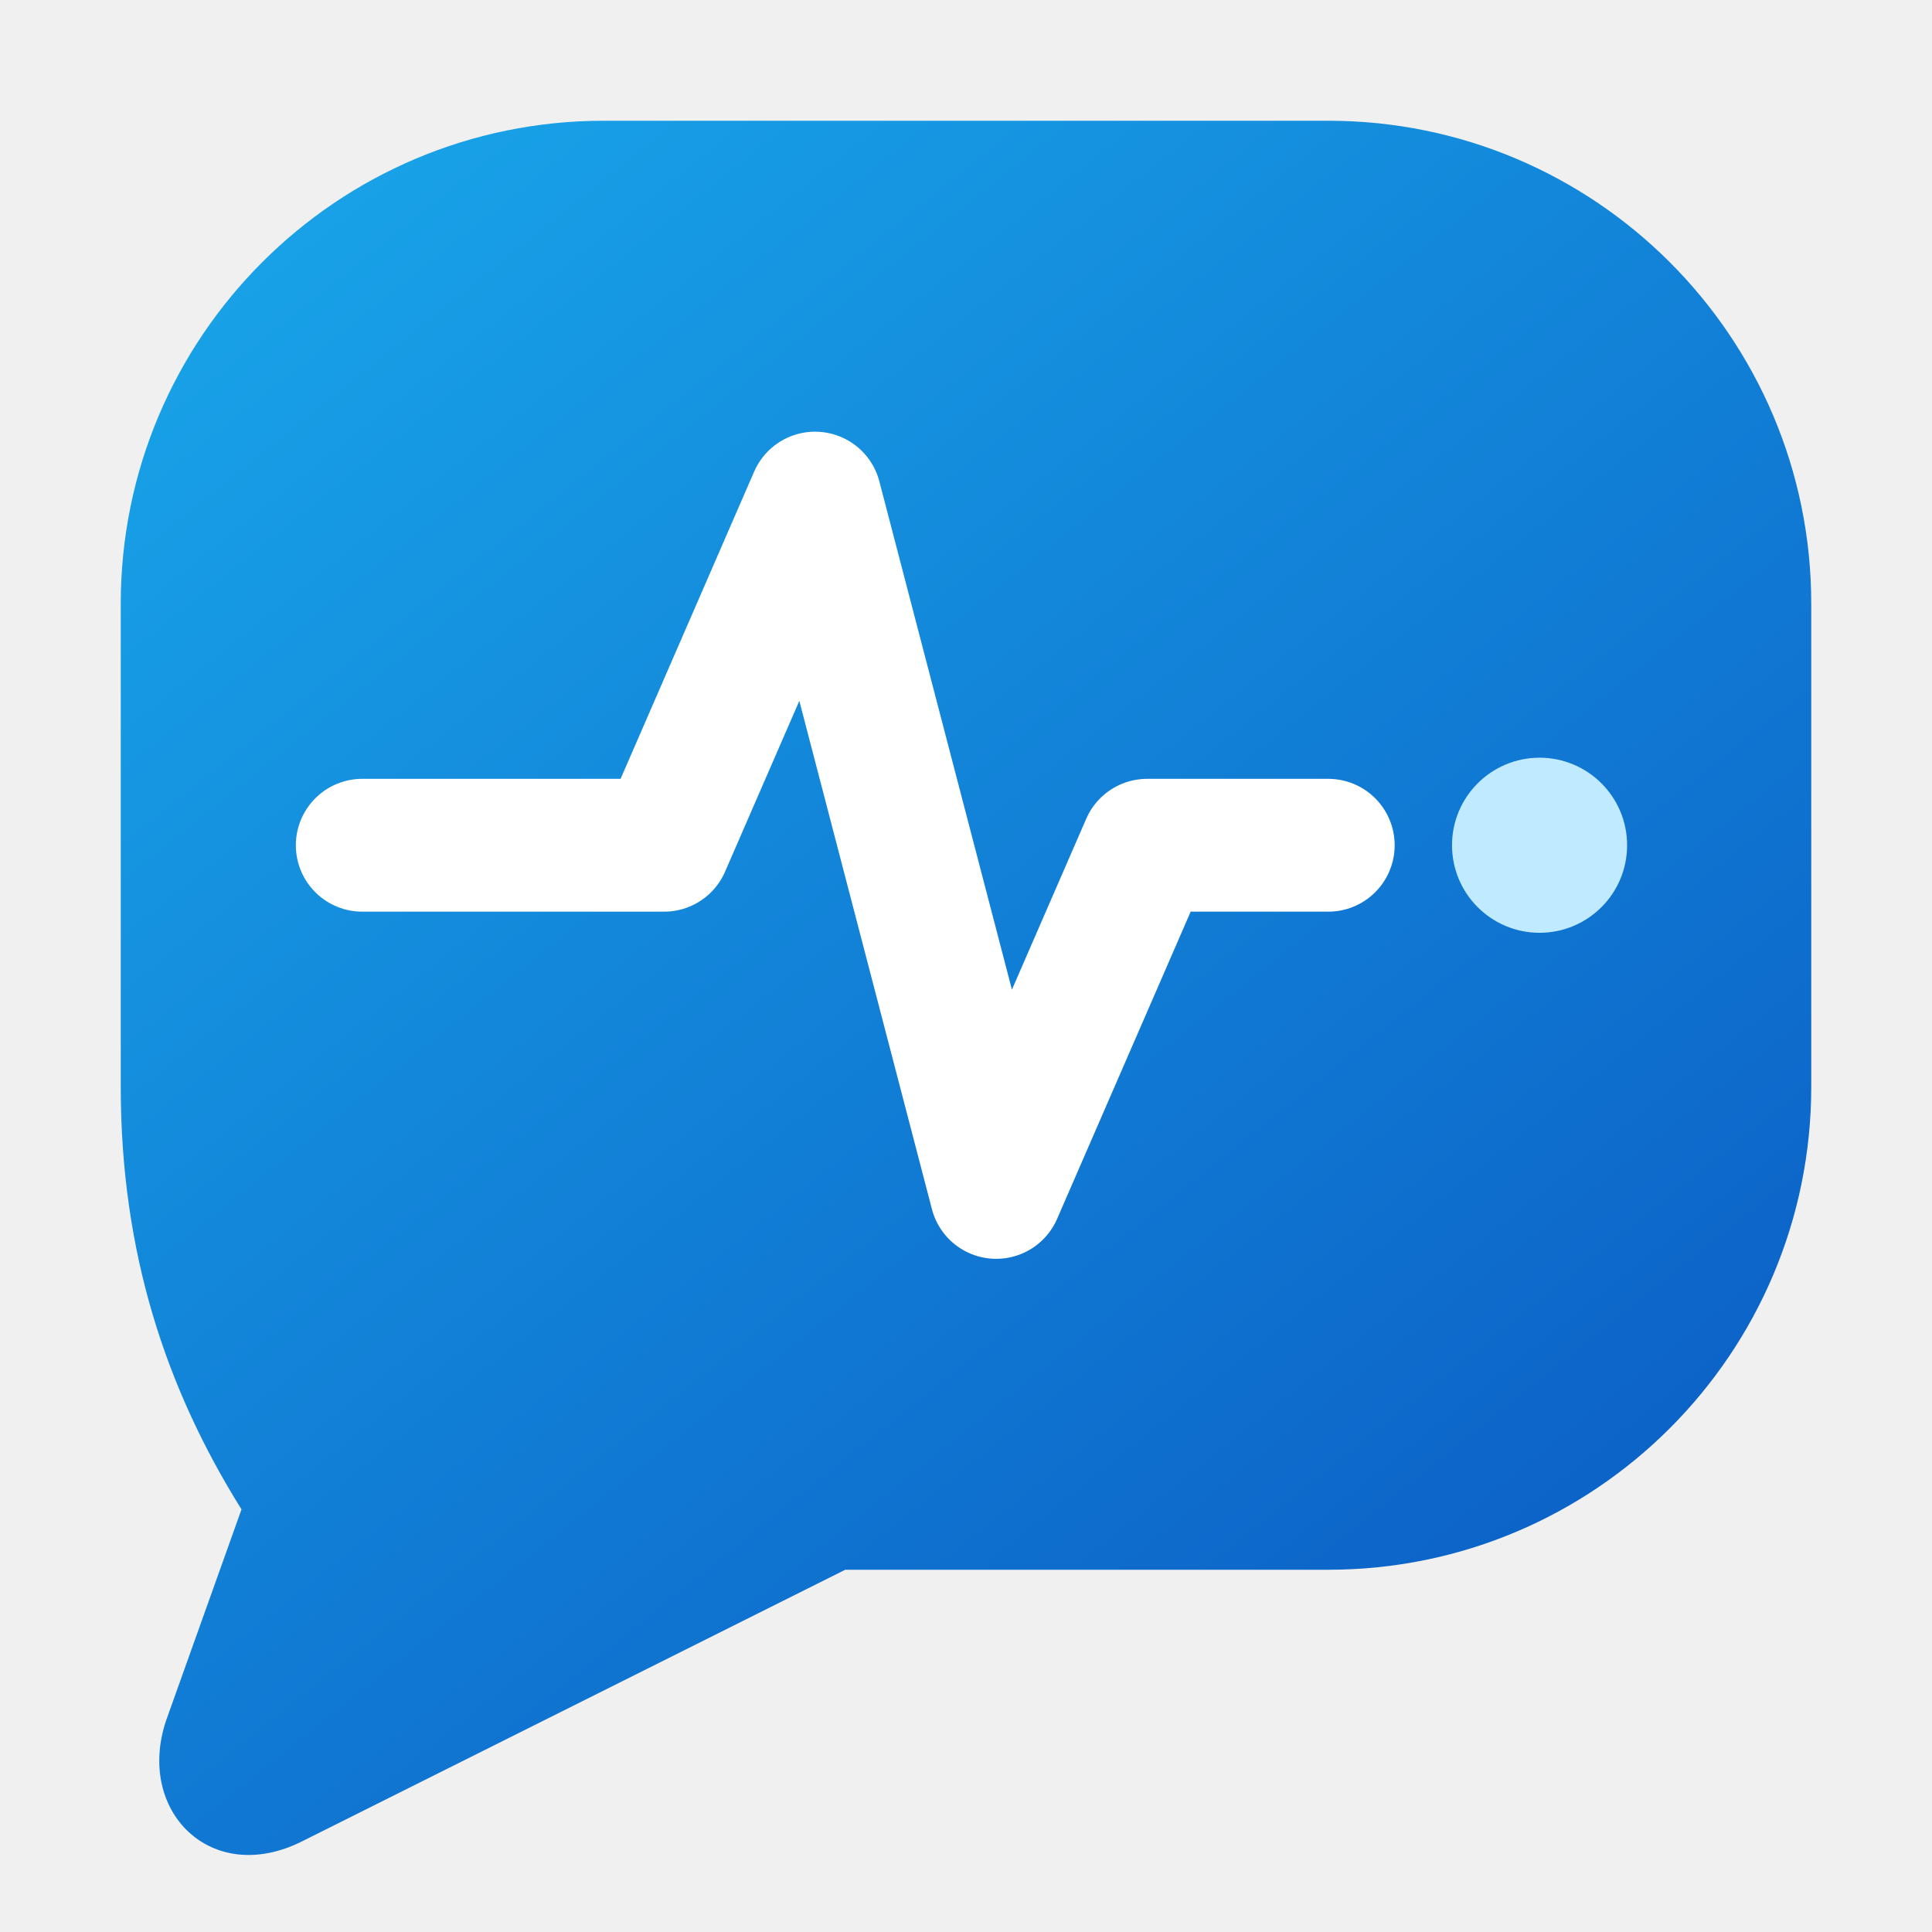
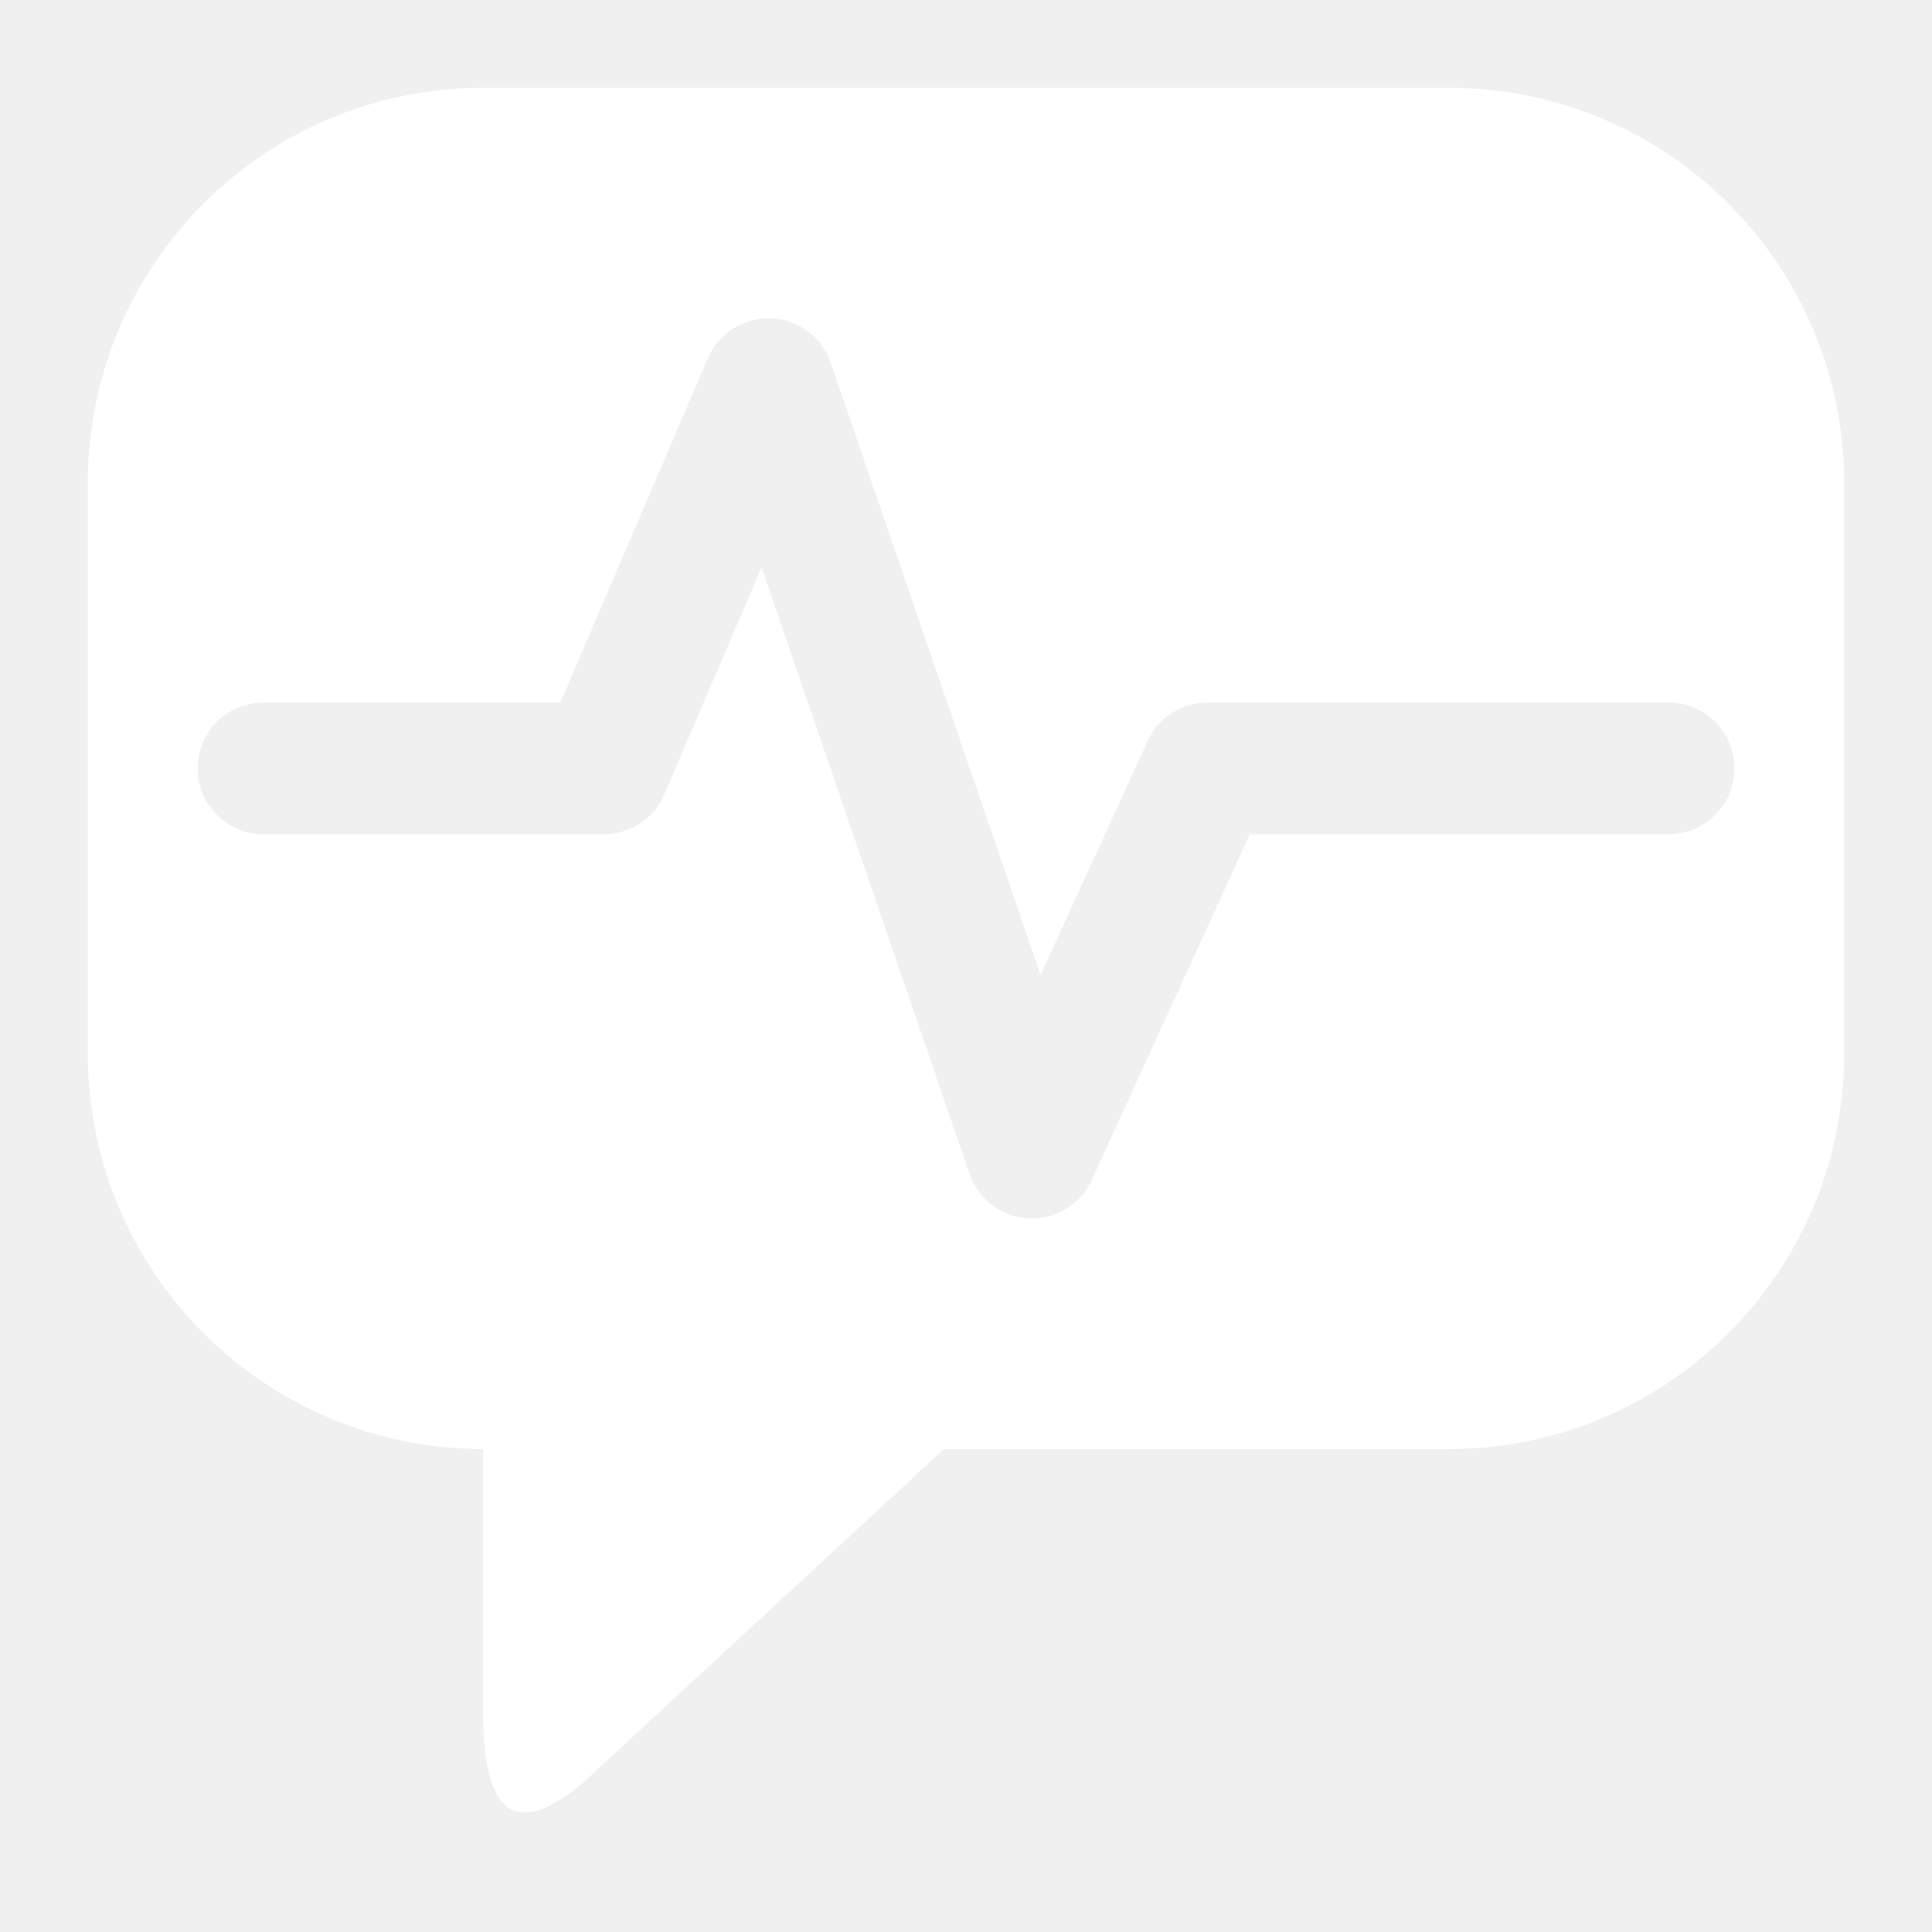
- <svg xmlns="http://www.w3.org/2000/svg" viewBox="0 0 64 64" width="256" height="256" role="img" aria-label="Pulse Chat">
-   <defs>
-     <linearGradient id="lg" x1="8" y1="2" x2="56" y2="62" gradientUnits="userSpaceOnUse">
-       <stop offset="0" stop-color="#19A7EA" />
-       <stop offset="1" stop-color="#0A57C2" />
-     </linearGradient>
-   </defs>
-   <path d="M20 4H44A16 16 0 0 1 60 20V36A16 16 0 0 1 44 52H28L10 61C7 62.5 4.5 60 5.5 57L8 50C5.5 46 4 41.5 4 36V20A16 16 0 0 1 20 4Z" fill="url(#lg)" />
-   <path d="M12 28H22L27 16.5L33 39.5L38 28H44" fill="none" stroke="#FFFFFF" stroke-width="4.4" stroke-linecap="round" stroke-linejoin="round" />
-   <circle cx="51" cy="28" r="2.9" fill="#BFEAFF" />
+ <svg xmlns="http://www.w3.org/2000/svg" viewBox="80 80 352 352" role="img" aria-label="Pulse Chat">
+   <path fill-rule="evenodd" fill="#ffffff" d="M168 96H344A72 72 0 0 1 416 168V272A72 72 0 0 1 344 344H252L186 405Q168 420 168 392V344A72 72 0 0 1 96 272V168A72 72 0 0 1 168 96ZM190.00 232.00L190.78 231.97L191.55 231.90L192.32 231.77L193.07 231.60L193.82 231.38L194.55 231.11L195.26 230.79L195.94 230.42L196.61 230.02L197.24 229.57L197.84 229.08L198.42 228.55L198.95 227.99L199.45 227.40L199.91 226.77L200.33 226.11L200.70 225.43L201.03 224.73L218.75 183.37L256.65 293.89L256.93 294.63L257.26 295.36L257.64 296.05L258.06 296.73L258.53 297.37L259.04 297.98L259.58 298.55L260.17 299.09L260.79 299.59L261.44 300.05L262.12 300.46L262.82 300.82L263.55 301.14L264.29 301.41L265.06 301.63L265.83 301.80L266.62 301.92L267.41 301.99L268.20 302.00L269.00 301.96L269.78 301.87L270.57 301.72L271.34 301.53L272.09 301.28L272.83 300.99L273.54 300.64L274.24 300.25L274.90 299.82L275.53 299.34L276.14 298.82L276.70 298.26L277.23 297.67L277.72 297.04L278.16 296.39L278.56 295.70L278.91 294.99L307.71 232.00L384.00 232.00L384.78 231.97L385.57 231.90L386.34 231.77L387.11 231.59L387.86 231.36L388.59 231.09L389.31 230.76L390.00 230.39L390.67 229.98L391.31 229.52L391.91 229.02L392.49 228.49L393.02 227.91L393.52 227.31L393.98 226.67L394.39 226.00L394.76 225.31L395.09 224.59L395.36 223.86L395.59 223.11L395.77 222.34L395.90 221.57L395.97 220.78L396.00 220.00L395.97 219.22L395.90 218.43L395.77 217.66L395.59 216.89L395.36 216.14L395.09 215.41L394.76 214.69L394.39 214.00L393.98 213.33L393.52 212.69L393.02 212.09L392.49 211.51L391.91 210.98L391.31 210.48L390.67 210.02L390.00 209.61L389.31 209.24L388.59 208.91L387.86 208.64L387.11 208.41L386.34 208.23L385.57 208.10L384.78 208.03L384.00 208.00L300.00 208.00L299.19 208.03L298.39 208.11L297.60 208.24L296.81 208.43L296.04 208.67L295.29 208.96L294.56 209.30L293.86 209.69L293.18 210.13L292.53 210.61L291.92 211.13L291.34 211.69L290.80 212.29L290.31 212.93L289.85 213.59L289.45 214.29L289.09 215.01L269.59 257.65L231.35 146.11L231.07 145.38L230.75 144.67L230.38 143.98L229.97 143.32L229.51 142.69L229.02 142.08L228.48 141.51L227.91 140.98L227.31 140.48L226.68 140.03L226.02 139.62L225.33 139.25L224.62 138.92L223.89 138.65L223.14 138.42L222.38 138.24L221.61 138.11L220.84 138.03L220.06 138.00L219.28 138.02L218.50 138.09L217.73 138.22L216.97 138.39L216.22 138.61L215.49 138.88L214.78 139.20L214.08 139.56L213.42 139.97L212.78 140.42L212.17 140.90L211.60 141.43L211.06 142.00L210.56 142.59L210.10 143.22L209.68 143.88L209.30 144.57L208.97 145.27L182.09 208.00L128.00 208.00L127.22 208.03L126.43 208.10L125.66 208.23L124.89 208.41L124.14 208.64L123.41 208.91L122.69 209.24L122.00 209.61L121.33 210.02L120.69 210.48L120.09 210.98L119.51 211.51L118.98 212.09L118.48 212.69L118.02 213.33L117.61 214.00L117.24 214.69L116.91 215.41L116.64 216.14L116.41 216.89L116.23 217.66L116.10 218.43L116.03 219.22L116.00 220.00L116.03 220.78L116.10 221.57L116.23 222.34L116.41 223.11L116.64 223.86L116.91 224.59L117.24 225.31L117.61 226.00L118.02 226.67L118.48 227.31L118.98 227.91L119.51 228.49L120.09 229.02L120.69 229.52L121.33 229.98L122.00 230.39L122.69 230.76L123.41 231.09L124.14 231.36L124.89 231.59L125.66 231.77L126.43 231.90L127.22 231.97L128.00 232.00Z" />
</svg>
